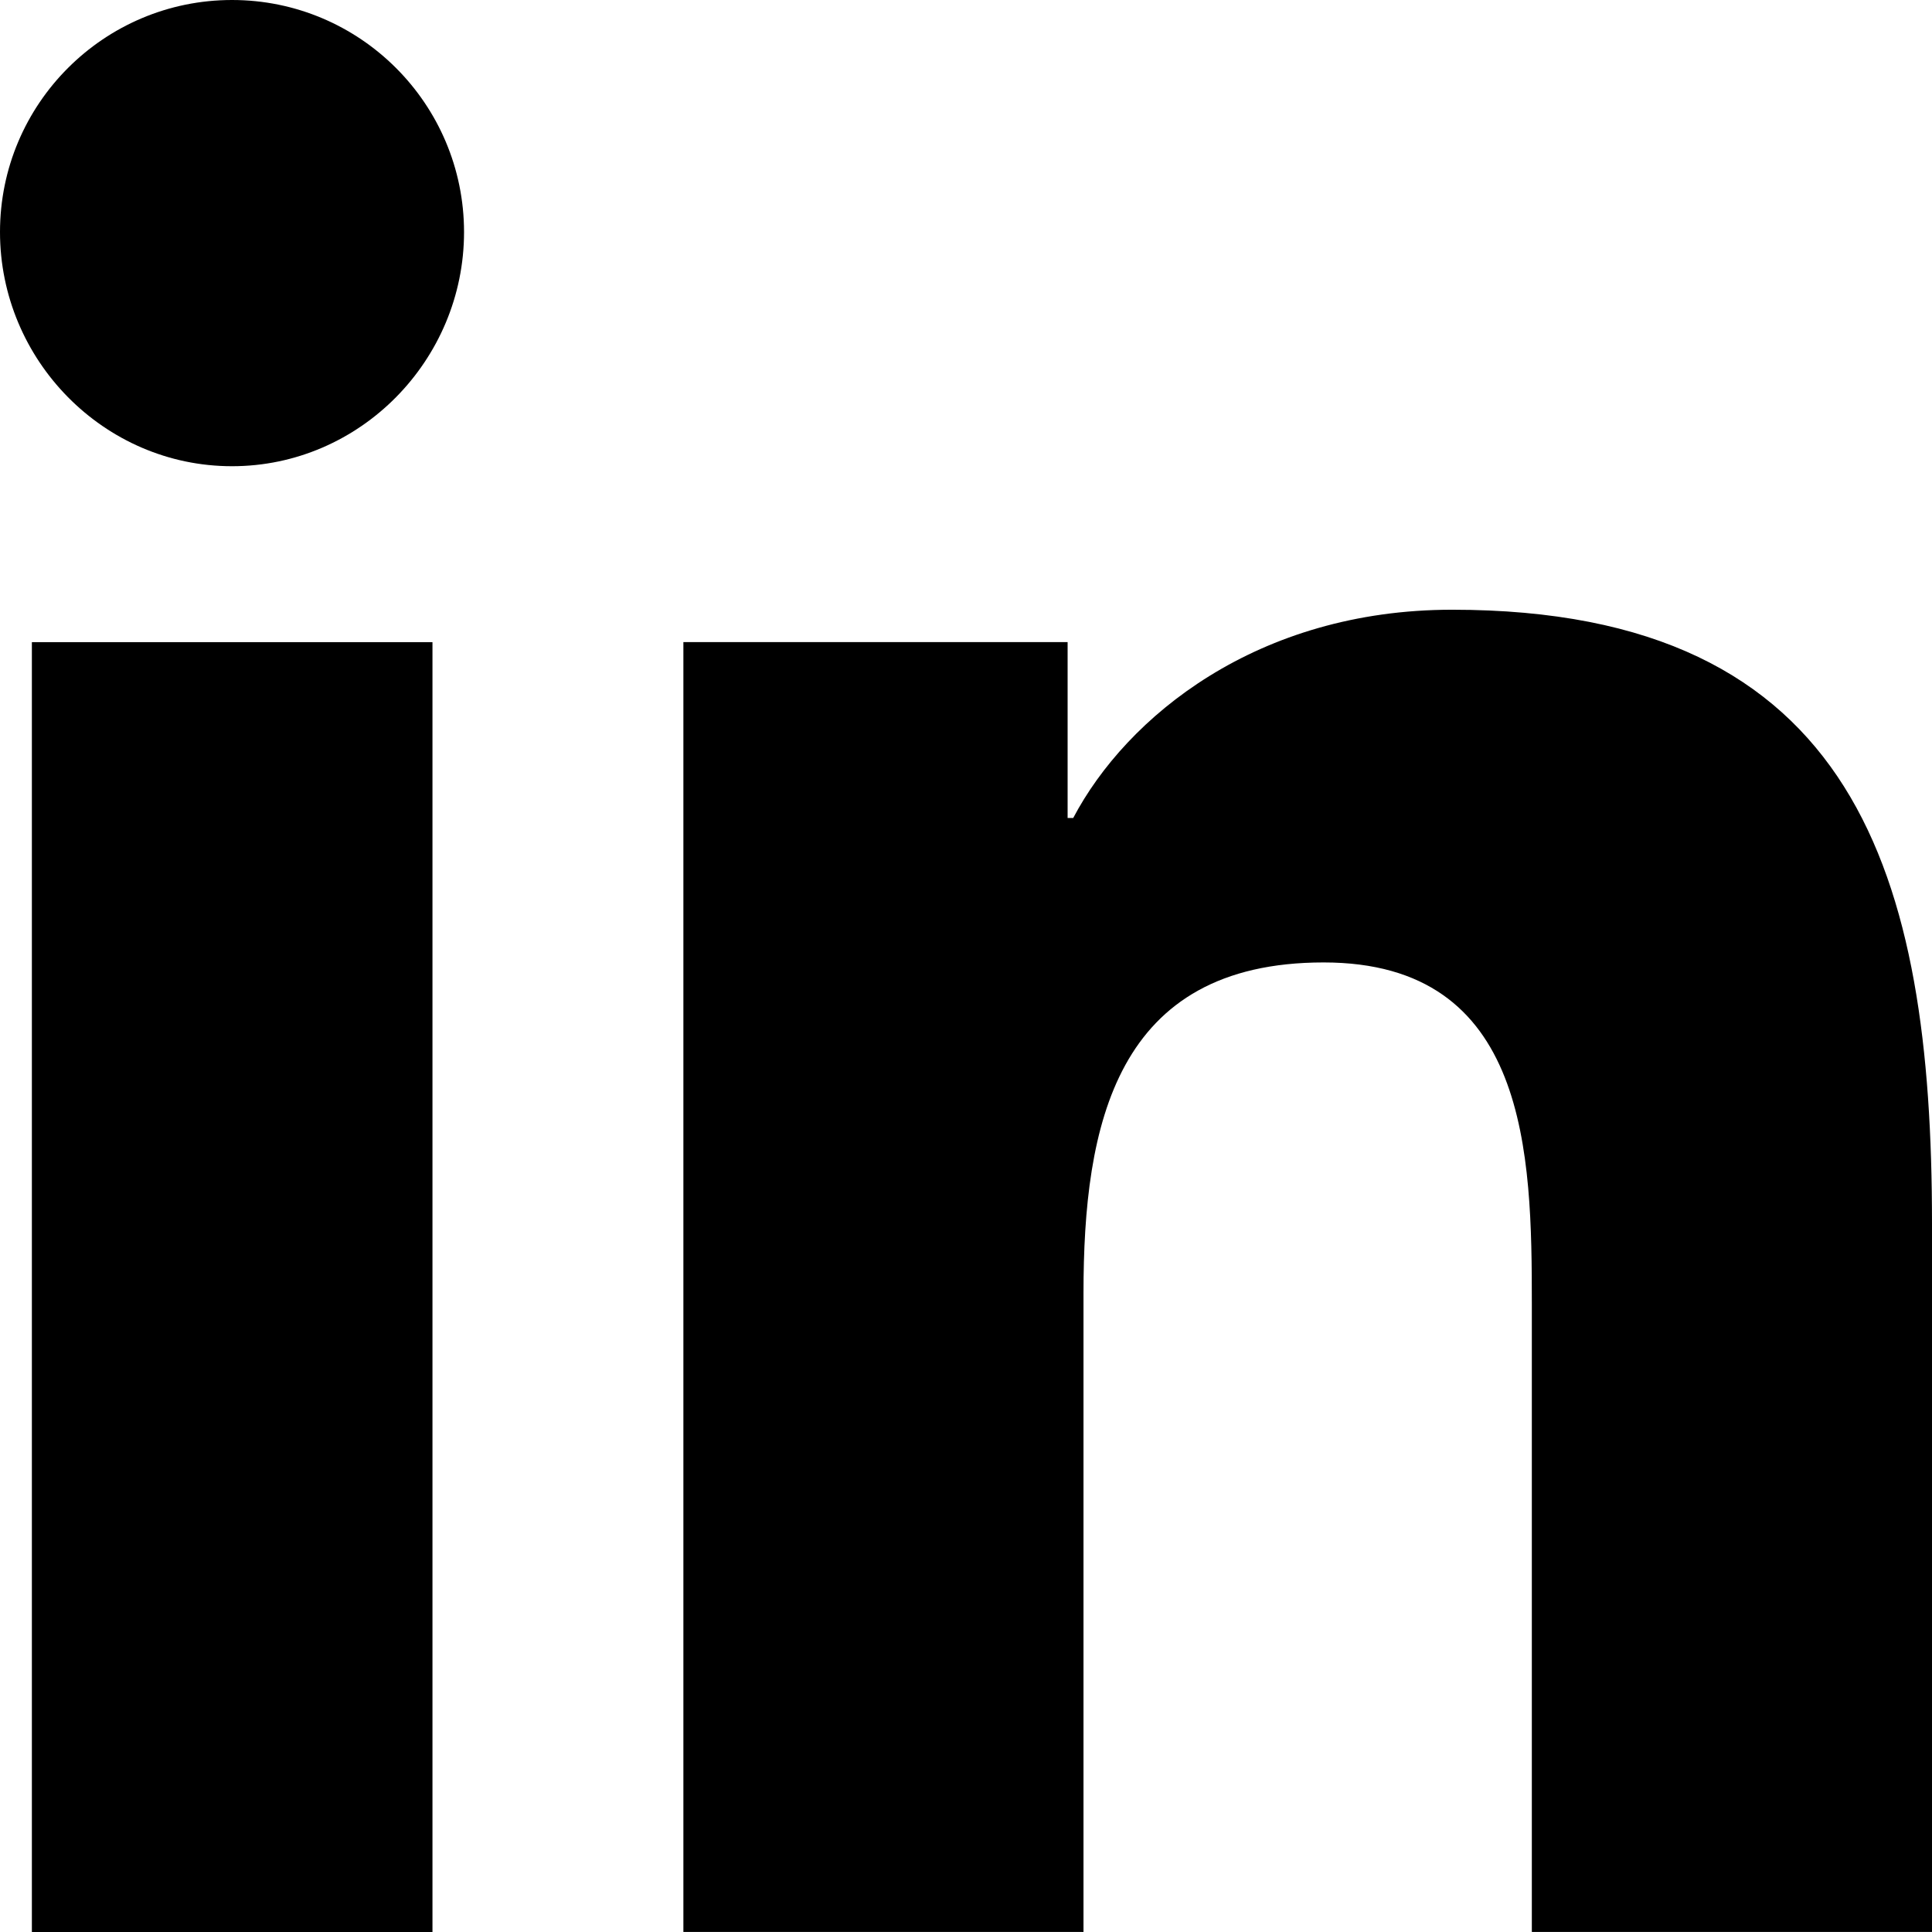
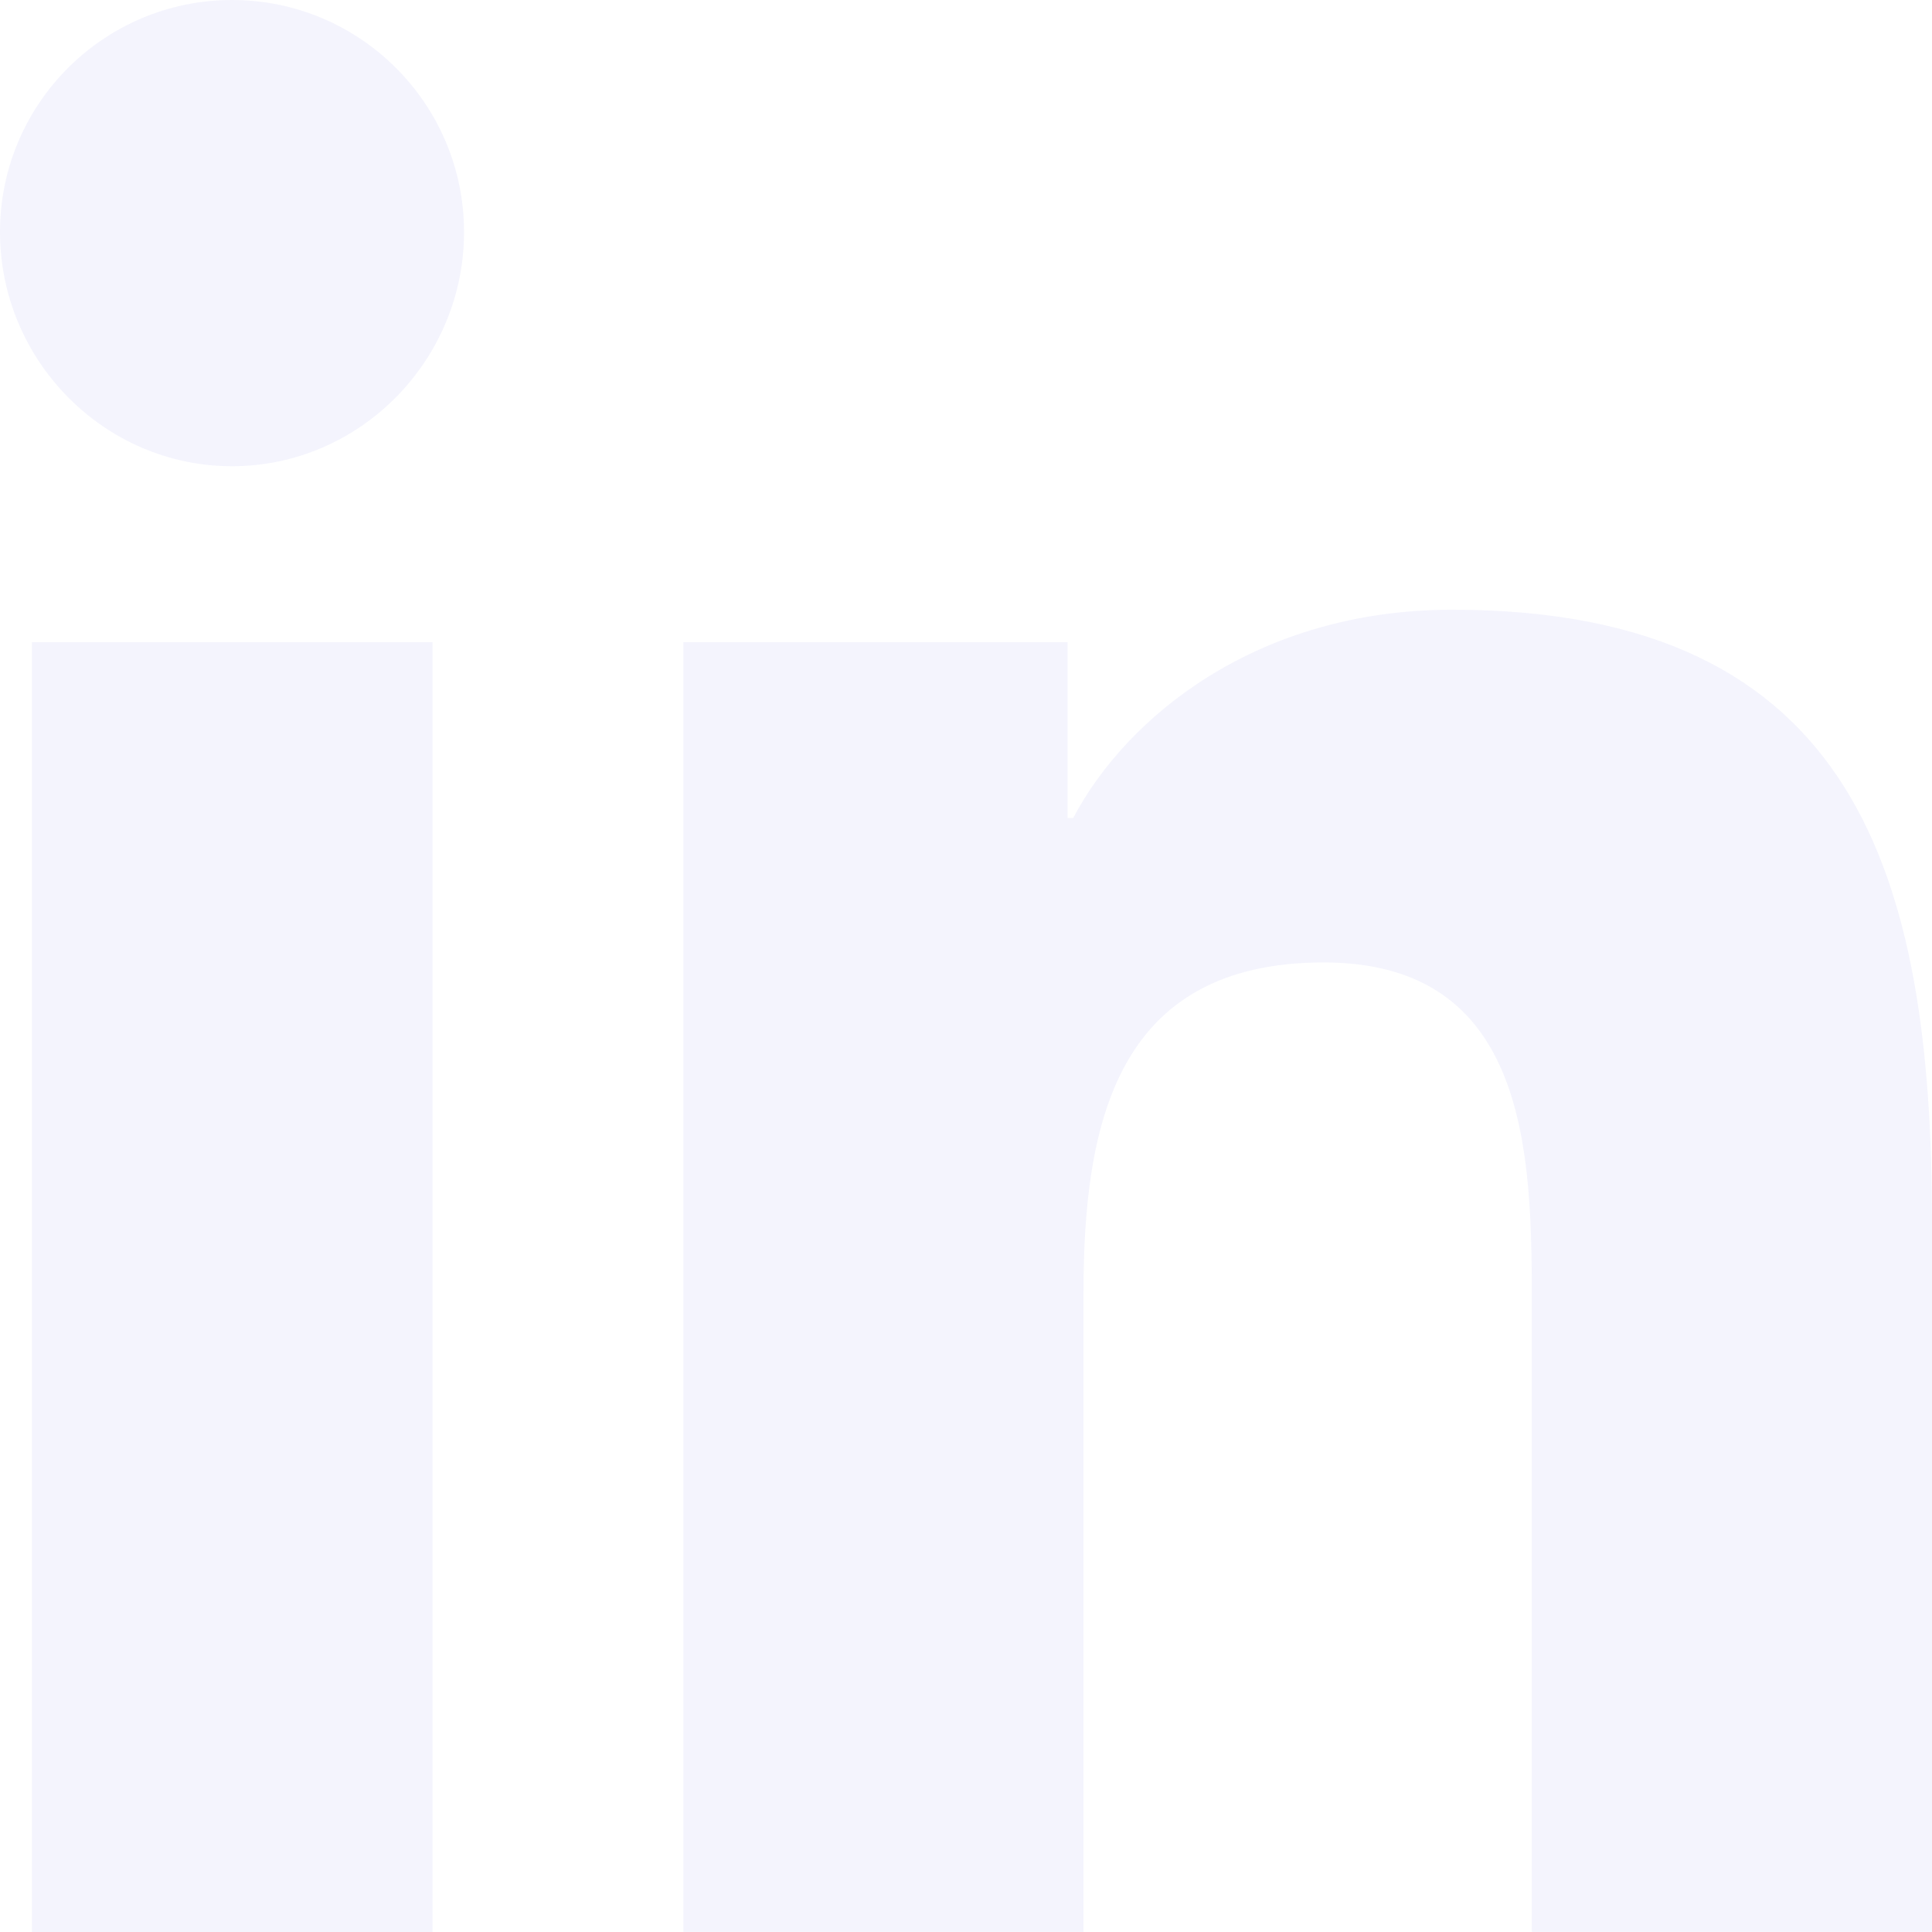
<svg xmlns="http://www.w3.org/2000/svg" version="1.1" width="32" height="32" viewBox="0 0 32 32">
-   <path d="M31.992 32v-0.001h0.008v-11.736c0-5.741-1.236-10.164-7.948-10.164-3.227 0-5.392 1.771-6.276 3.449h-0.093v-2.913h-6.364v21.364h6.627v-10.579c0-2.785 0.528-5.479 3.977-5.479 3.399 0 3.449 3.179 3.449 5.657v10.401h6.62z" />
-   <path d="M0.528 10.636h6.635v21.364h-6.635v-21.364z" />
-   <path d="M3.843-0c-2.121 0-3.843 1.721-3.843 3.843s1.721 3.879 3.843 3.879c2.121 0 3.843-1.757 3.843-3.879-0.001-2.121-1.723-3.843-3.843-3.843v0z" />
+   <path fill="#f4f4fd" d="M31.992 32v-0.001h0.008v-11.736c0-5.741-1.236-10.164-7.948-10.164-3.227 0-5.392 1.771-6.276 3.449h-0.093v-2.913h-6.364v21.364h6.627v-10.579c0-2.785 0.528-5.479 3.977-5.479 3.399 0 3.449 3.179 3.449 5.657v10.401h6.62z" />
+   <path fill="#f4f4fd" d="M0.528 10.636h6.635v21.364h-6.635v-21.364z" />
+   <path fill="#f4f4fd" d="M3.843-0c-2.121 0-3.843 1.721-3.843 3.843s1.721 3.879 3.843 3.879c2.121 0 3.843-1.757 3.843-3.879-0.001-2.121-1.723-3.843-3.843-3.843v0z" />
</svg>
